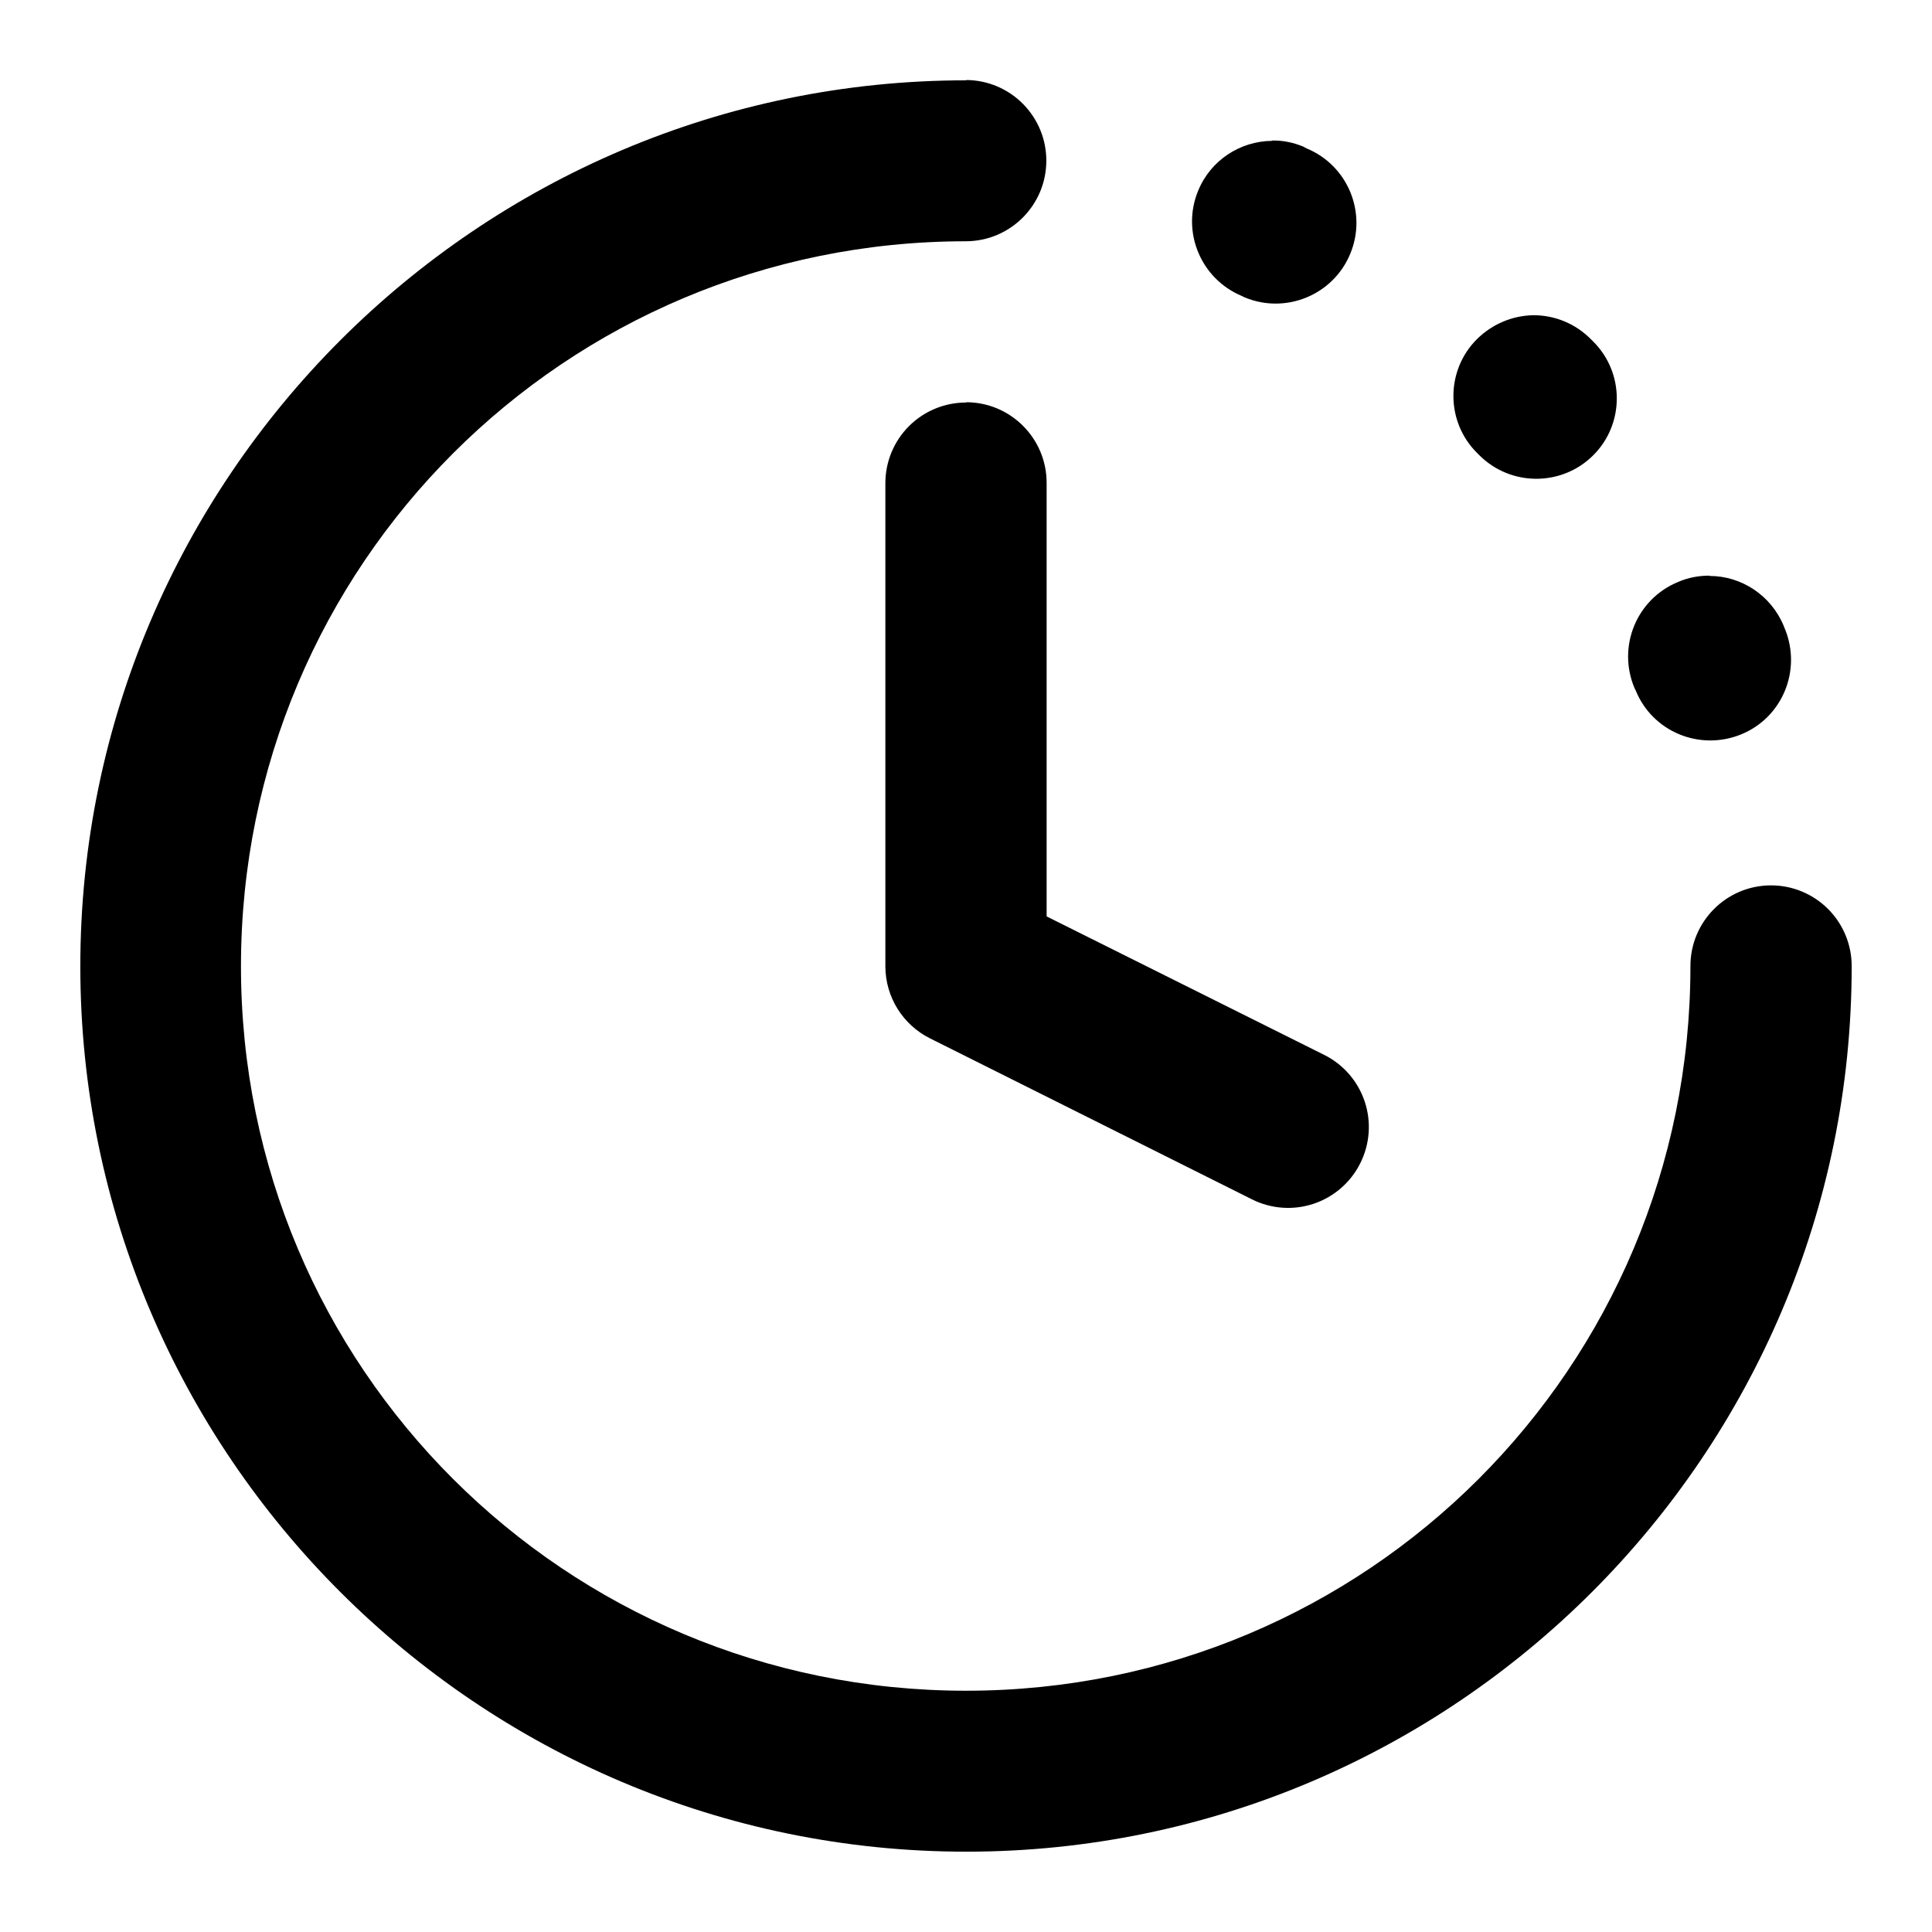
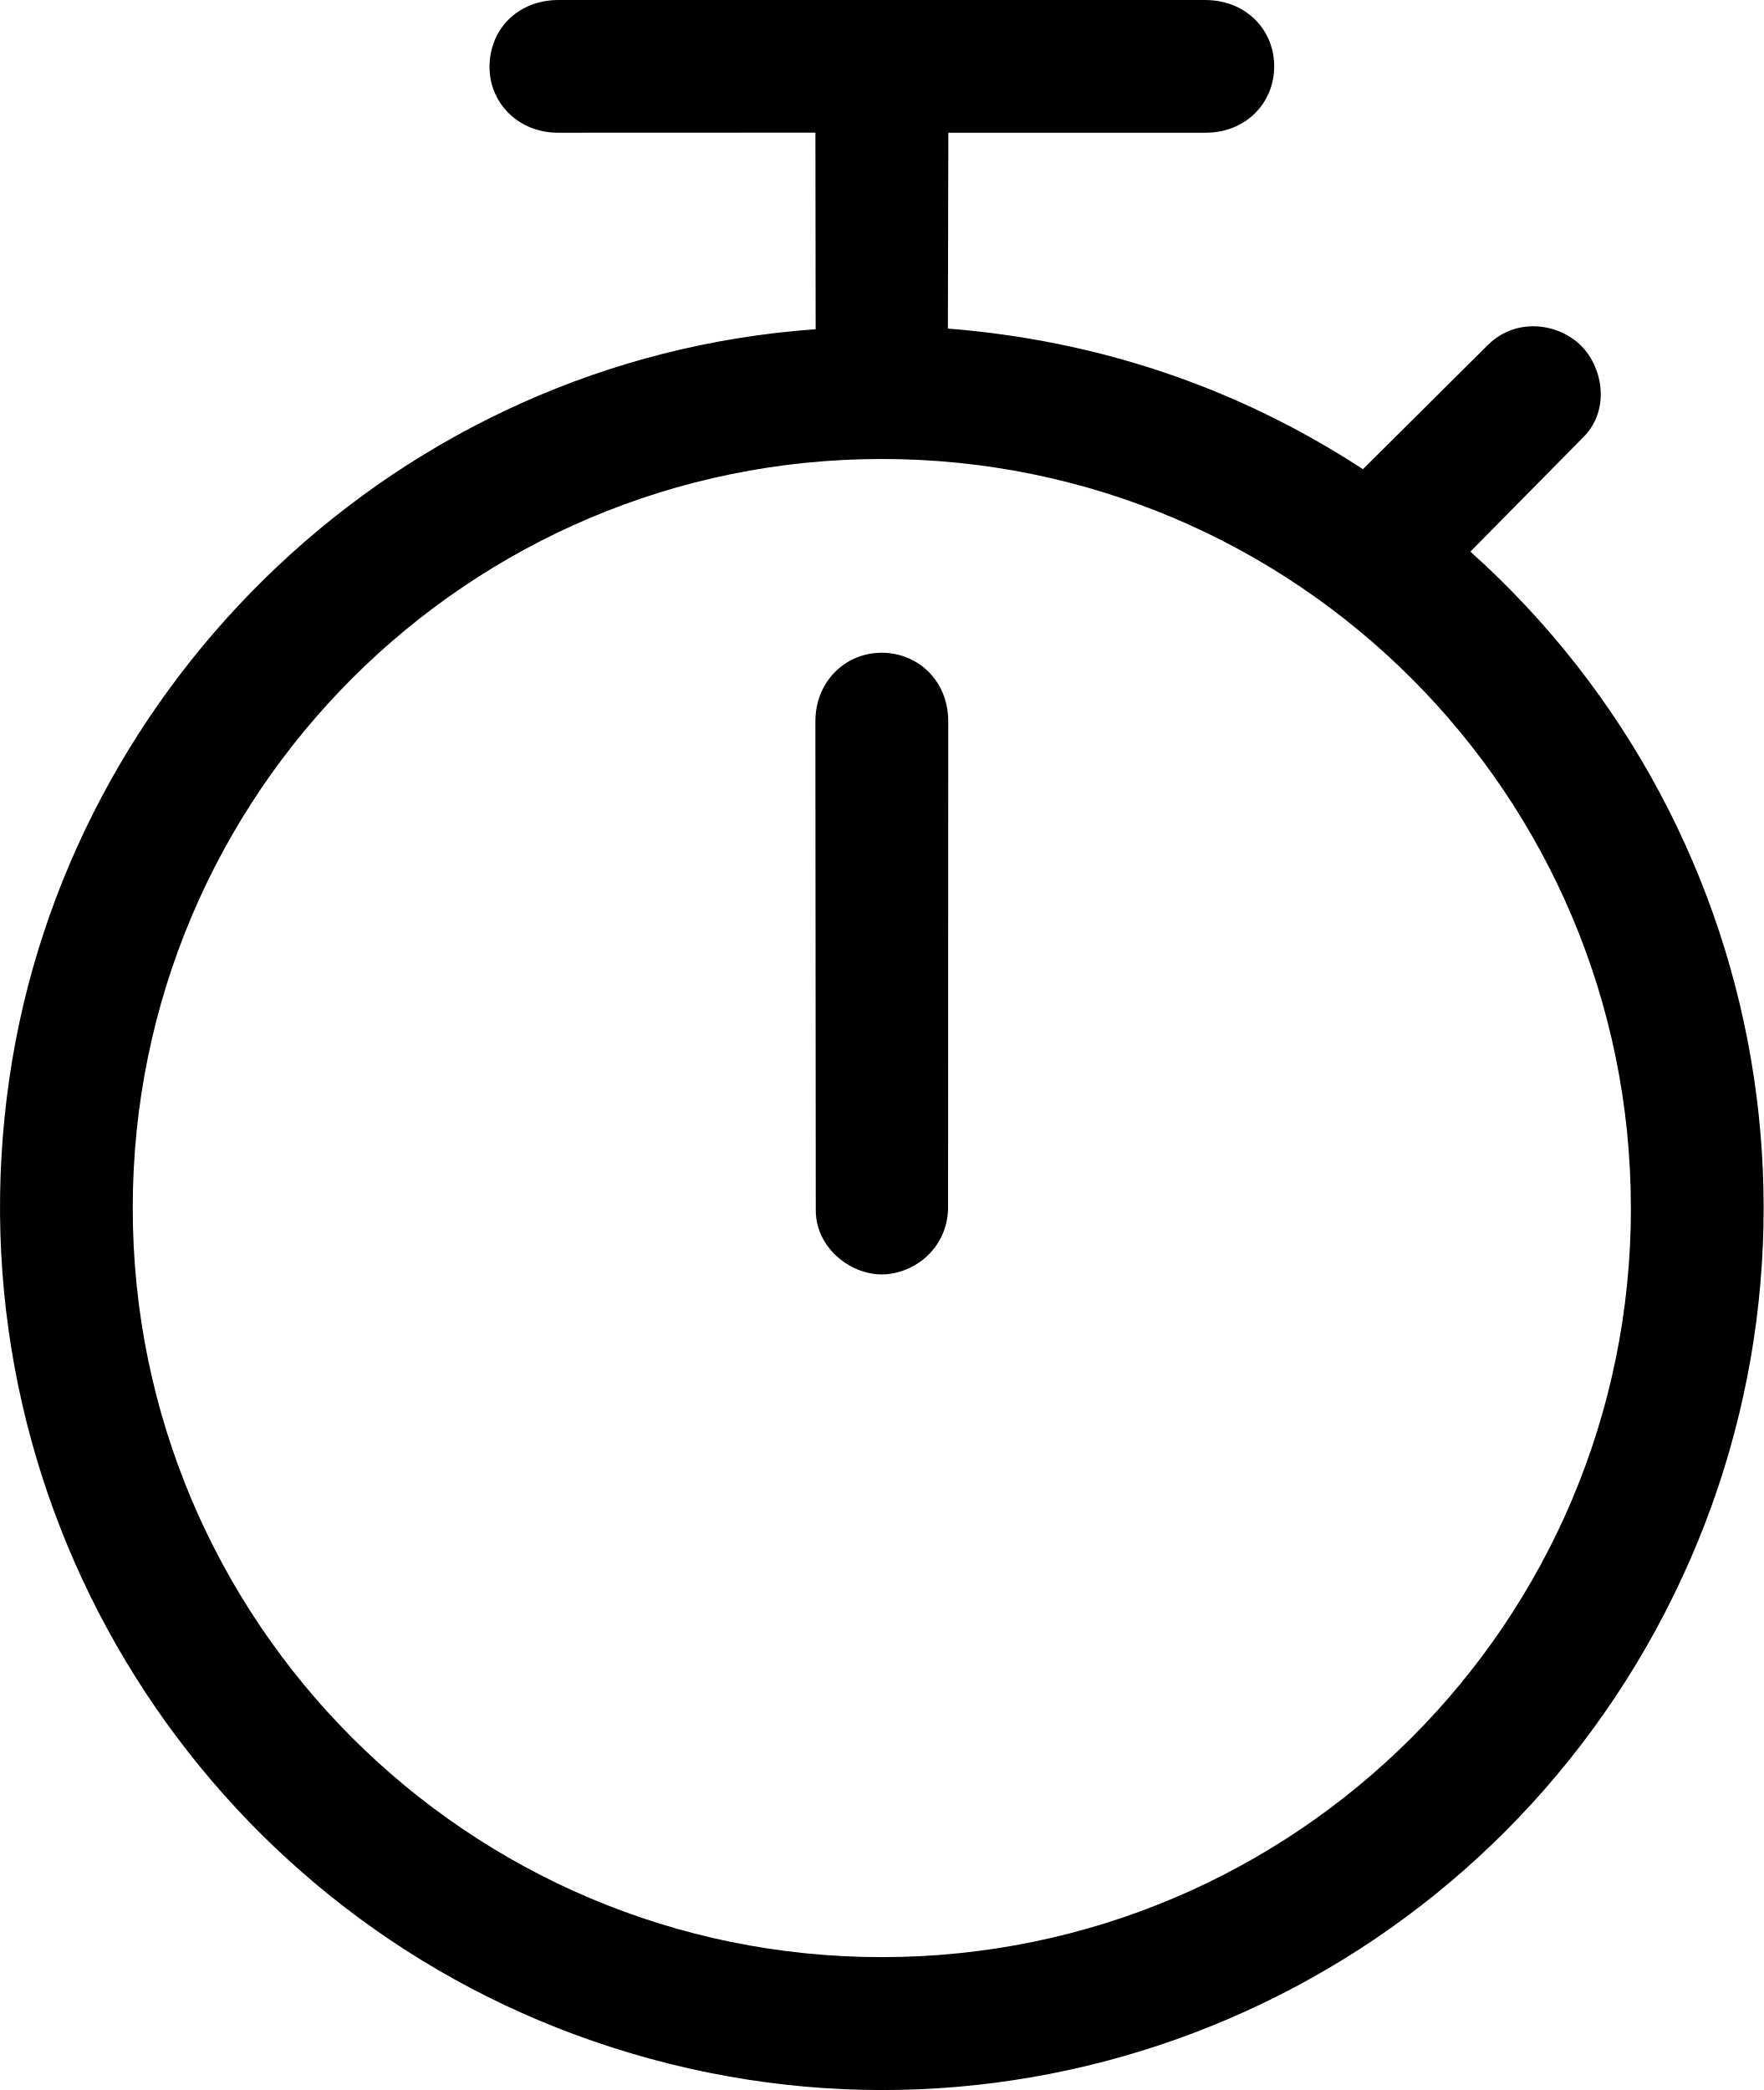
- <svg xmlns="http://www.w3.org/2000/svg" id="svg943" height="512" viewBox="0 0 6.35 6.35" width="512">
-   <g id="layer1">
-     <path id="path23303" d="m3.176.264c-1.604 0-2.912 1.308-2.912 2.912s1.308 2.91 2.912 2.91c1.604 0 2.91-1.306 2.91-2.91a.265.265 0 0 0 -.266-.266.265.265 0 0 0 -.264.266c0 1.318-1.062 2.381-2.381 2.381-1.318 0-2.383-1.062-2.383-2.381s1.065-2.383 2.383-2.383a.265.265 0 0 0 .264-.264.265.265 0 0 0 -.264-.266zm1.004.199c-.103.001-.201.063-.242.164-.056.135.009.29.144.346.003.001.005.003.008.004.135.057.292-.007.348-.143.056-.135-.008-.29-.143-.346-.004-.002-.008-.004-.011-.006-.034-.014-.069-.021-.103-.02zm.861.573c-.07.001-.136.029-.186.078-.104.103-.104.272 0 .375.002.002.004.004.006.006.103.104.271.105.375.002.104-.103.104-.272 0-.375-.003-.003-.005-.005-.008-.008-.05-.05-.117-.078-.188-.078zm-1.865.287a.265.265 0 0 0 -.266.266v1.588a.265.265 0 0 0 .147.236l1.058.529a.265.265 0 0 0 .356-.119.265.265 0 0 0 -.119-.356l-.912-.455v-1.424a.265.265 0 0 0 -.264-.266zm2.443.569c-.035-0-.07.006-.104.021-.136.056-.2.212-.143.348.001.003.003.005.004.008.055.136.21.2.346.145.136-.055.2-.21.145-.346-.002-.004-.003-.007-.004-.01-.042-.102-.14-.165-.244-.165z" stroke-linecap="round" stroke-linejoin="round" />
-   </g>
+ <svg xmlns="http://www.w3.org/2000/svg" id="Capa_1" version="1.1" viewBox="0 0 394.08 467.01">
+   <path d="M332.45,77.1c6.19-6.16,15.3-4.9,20.37-.3,5.32,4.83,7.12,14.65,1.04,20.81l-25.31,25.65c70.22,62.97,86.38,167.08,36.91,248.79-48.15,79.52-146.66,116.05-237.06,82.56C42.92,422.95-11.55,334.92,2.09,240.99,14.96,152.32,89.08,80.15,182.25,73.57l-.05-43.93-57.46.02c-8.79,0-14.97-6.38-15.34-13.92C108.98,7.19,115.2,0,124.86,0h144.37c9.03,0,15.03,6.35,15.46,13.92.48,8.53-5.91,15.74-15.34,15.74h-57.45s-.1,43.76-.1,43.76c32.83,2.6,64.13,12.74,92.74,31.42l27.91-27.75ZM364.41,269.94c0-92.44-74.94-167.38-167.38-167.38S29.66,177.5,29.66,269.94s74.94,167.38,167.38,167.38,167.38-74.94,167.38-167.38Z" />
+   <path d="M211.85,269.6c0,9.14-7.22,14.75-14.09,15.15-7.23.43-15.47-5.61-15.48-14.32l-.09-109.18c0-8.85,6.44-14.97,13.95-15.37,8.5-.46,15.75,5.89,15.74,15.36l-.04,108.37Z" />
</svg>
